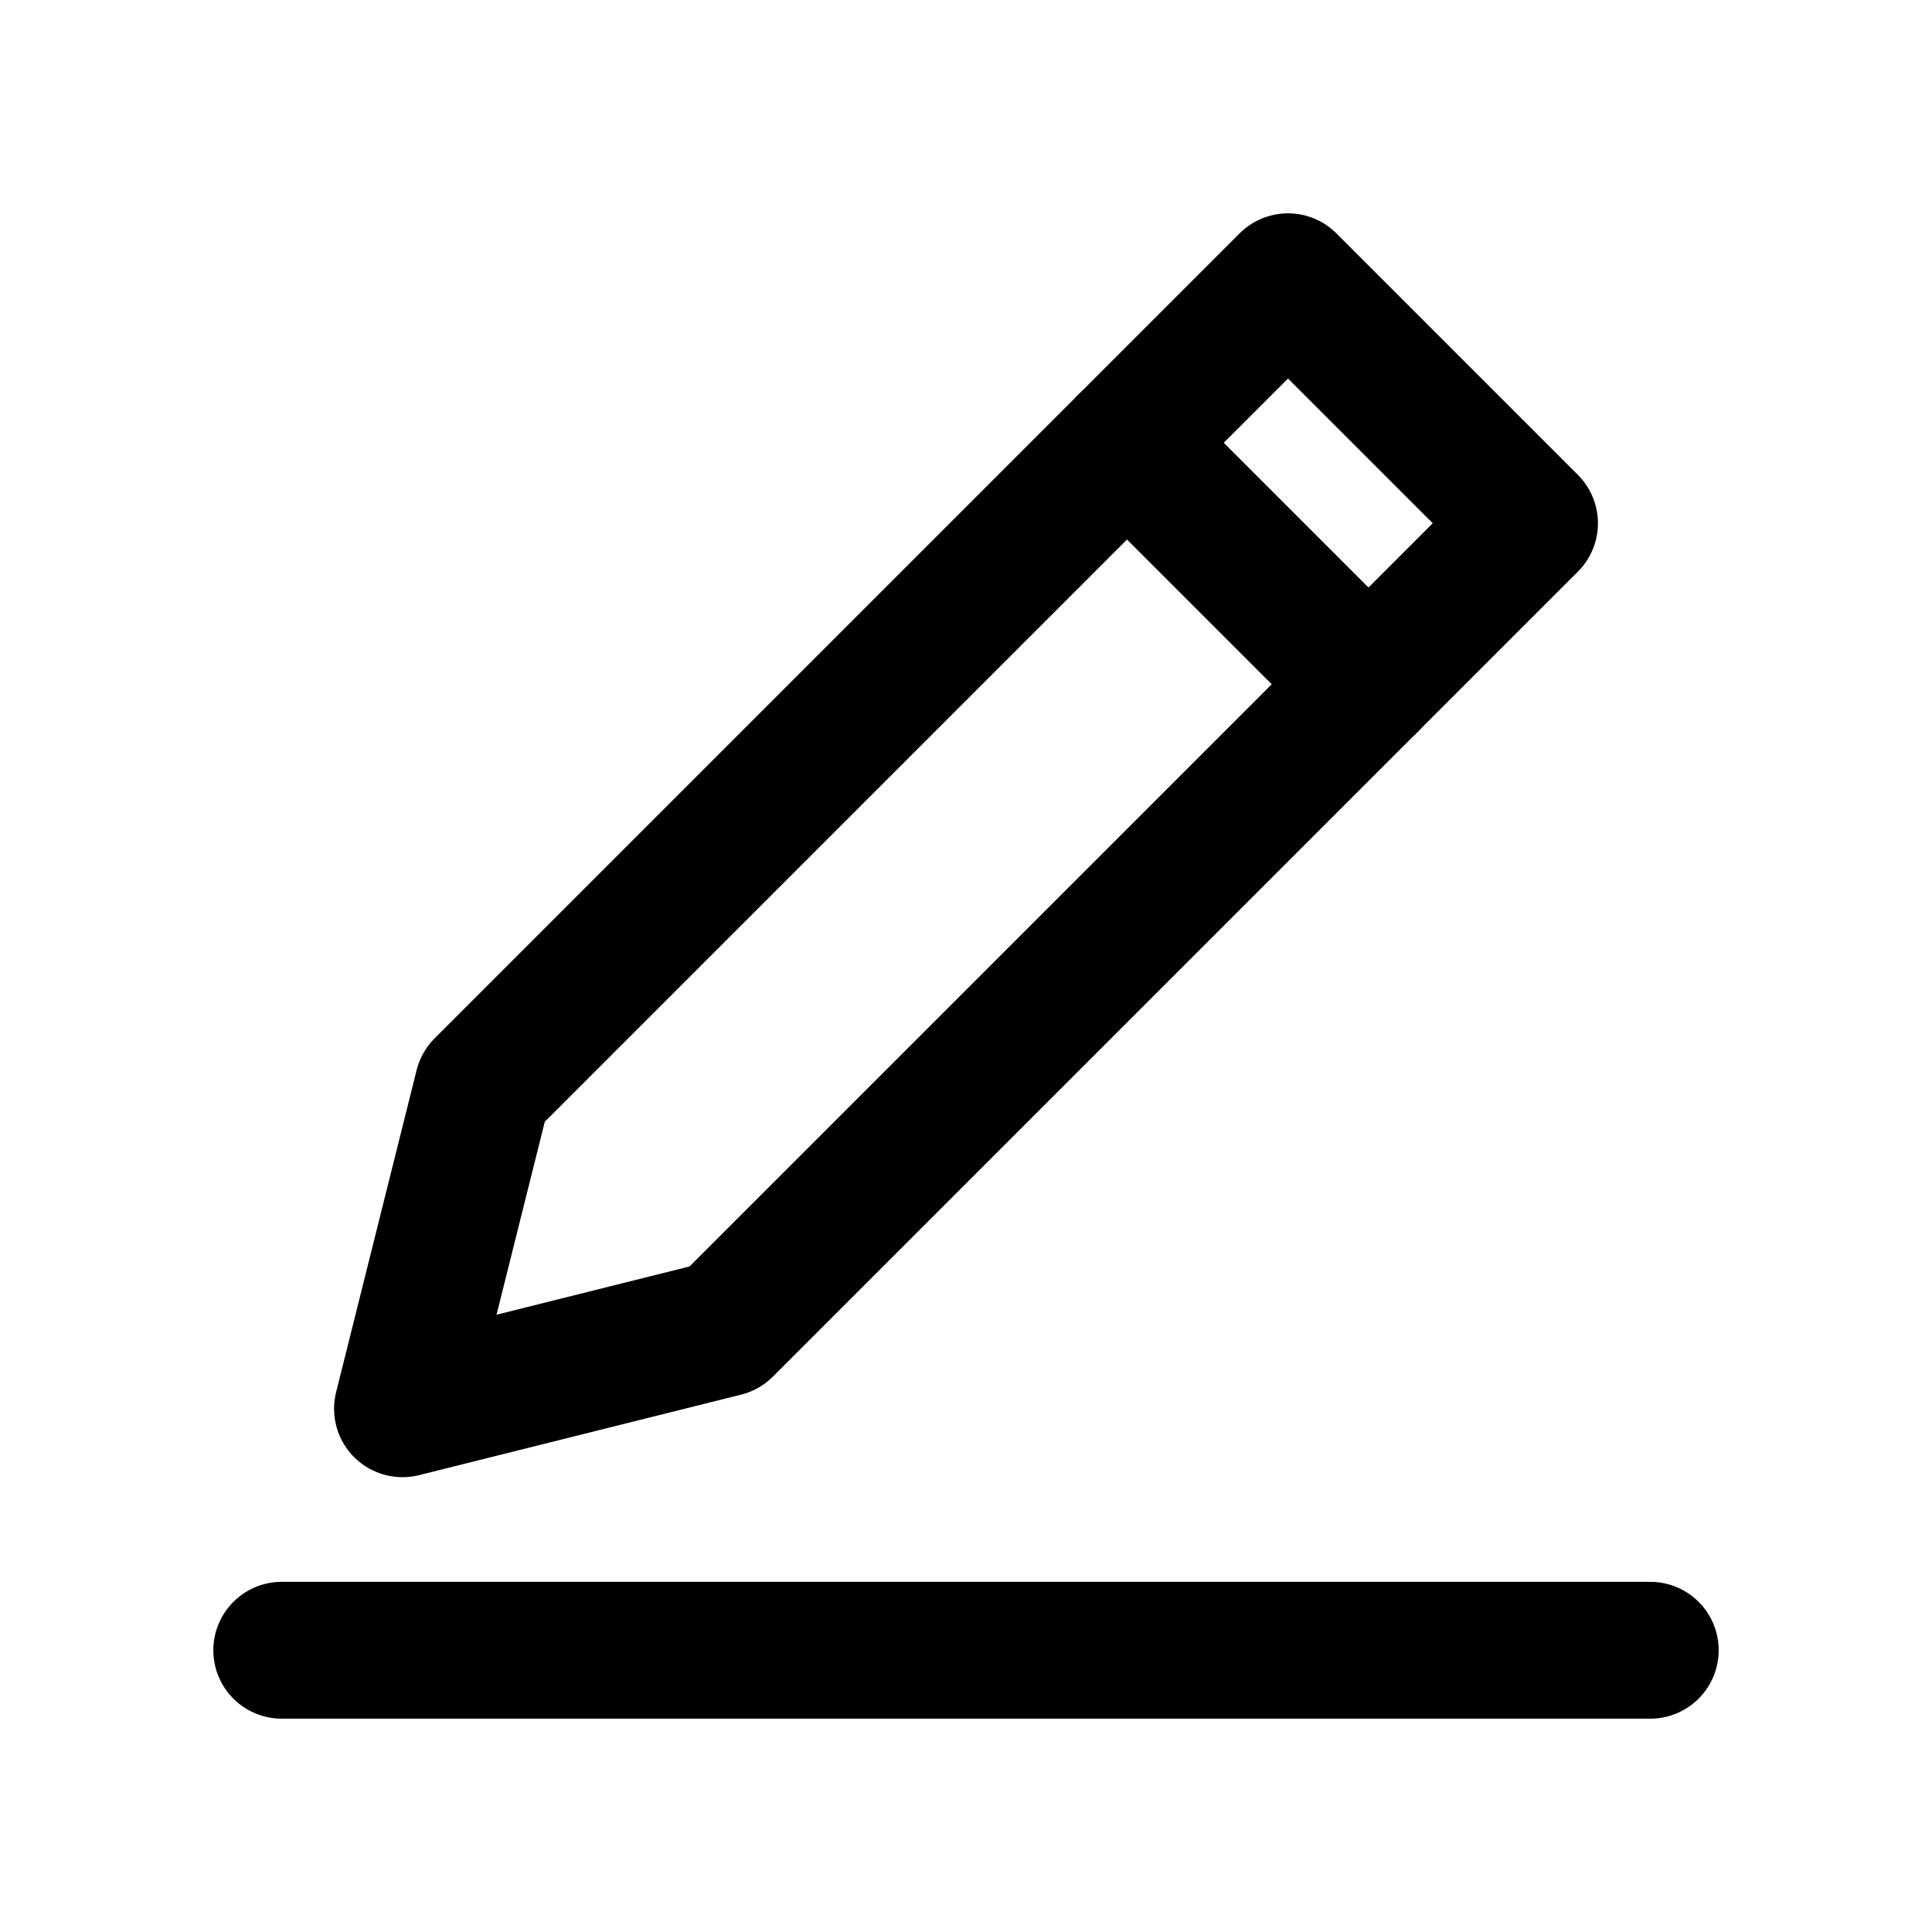
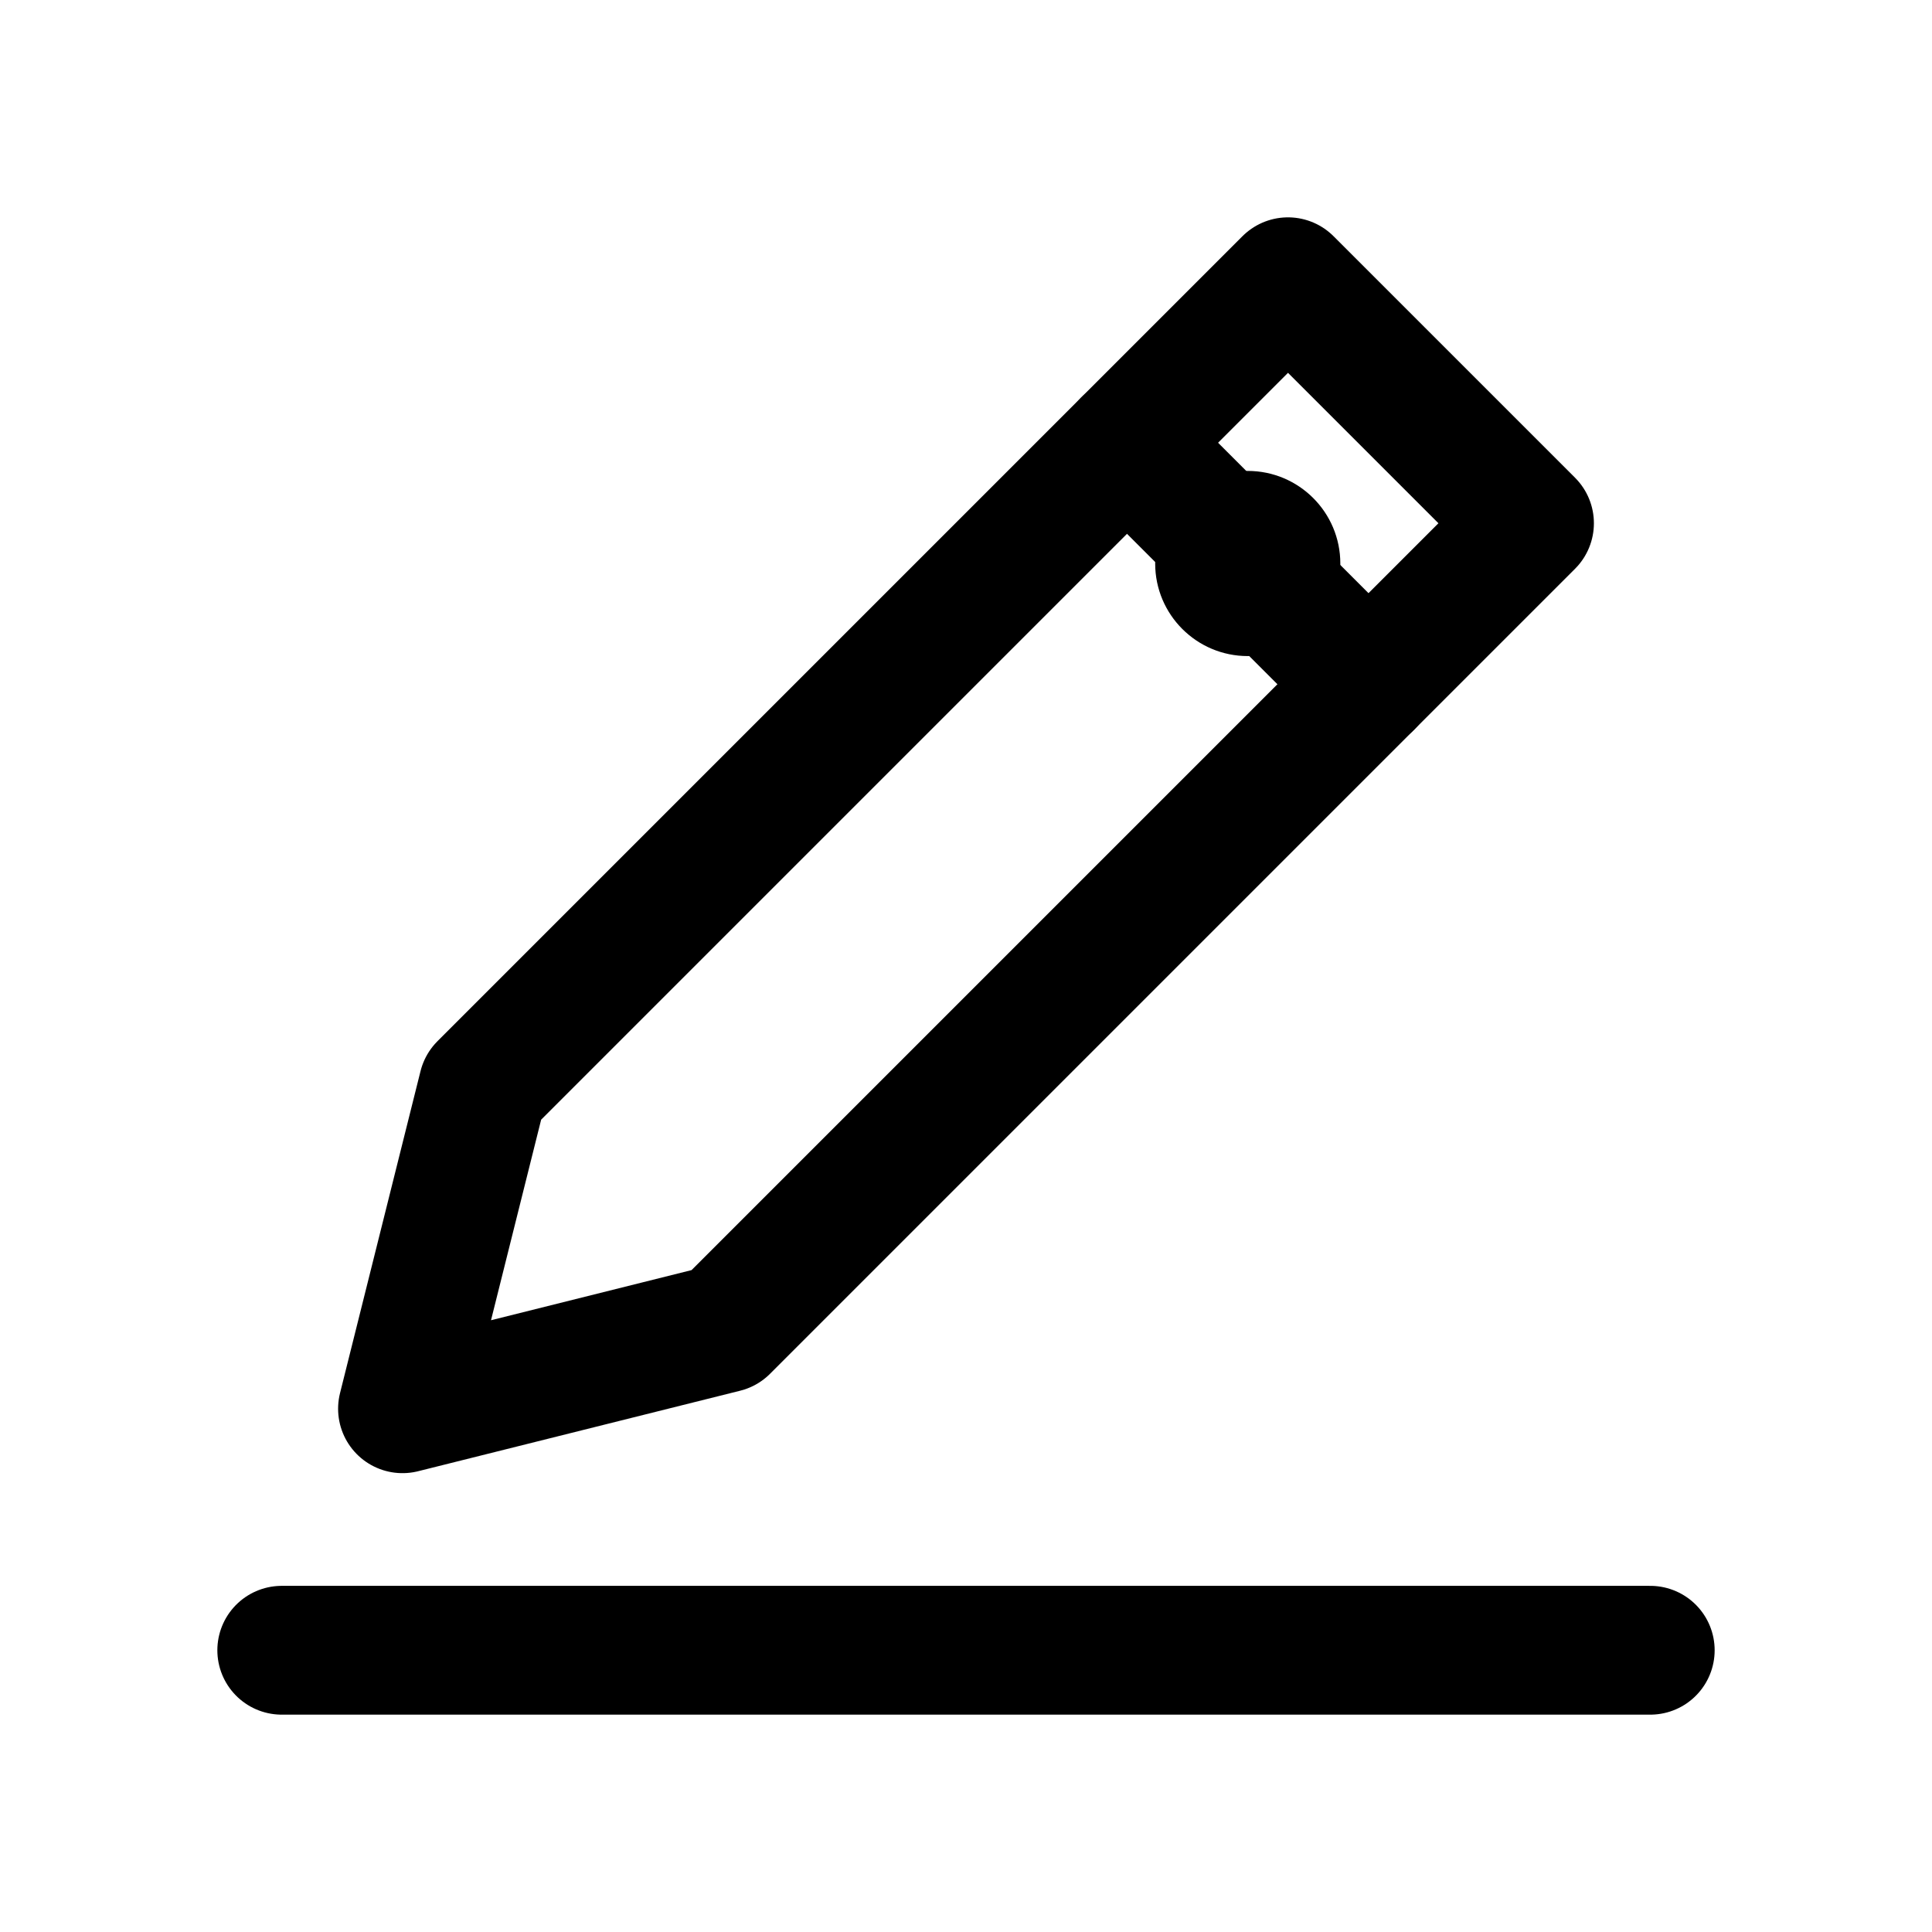
- <svg xmlns="http://www.w3.org/2000/svg" viewBox="0 0 24 24" fill="none" stroke="currentColor" stroke-width="1.7" stroke-linecap="round" stroke-linejoin="round">
+ <svg xmlns="http://www.w3.org/2000/svg" viewBox="0 0 24 24" fill="none" stroke="currentColor" stroke-width="1.6" stroke-linecap="round" stroke-linejoin="round">
  <path d="M3.5 20.5h17" />
  <path d="M5 17.5l1-4 10-10 3 3-10 10z" />
  <path d="M14 5.5l3 3" />
+   <circle cx="15.5" cy="7" r="1.15" fill="currentColor" stroke="none" />
</svg>
